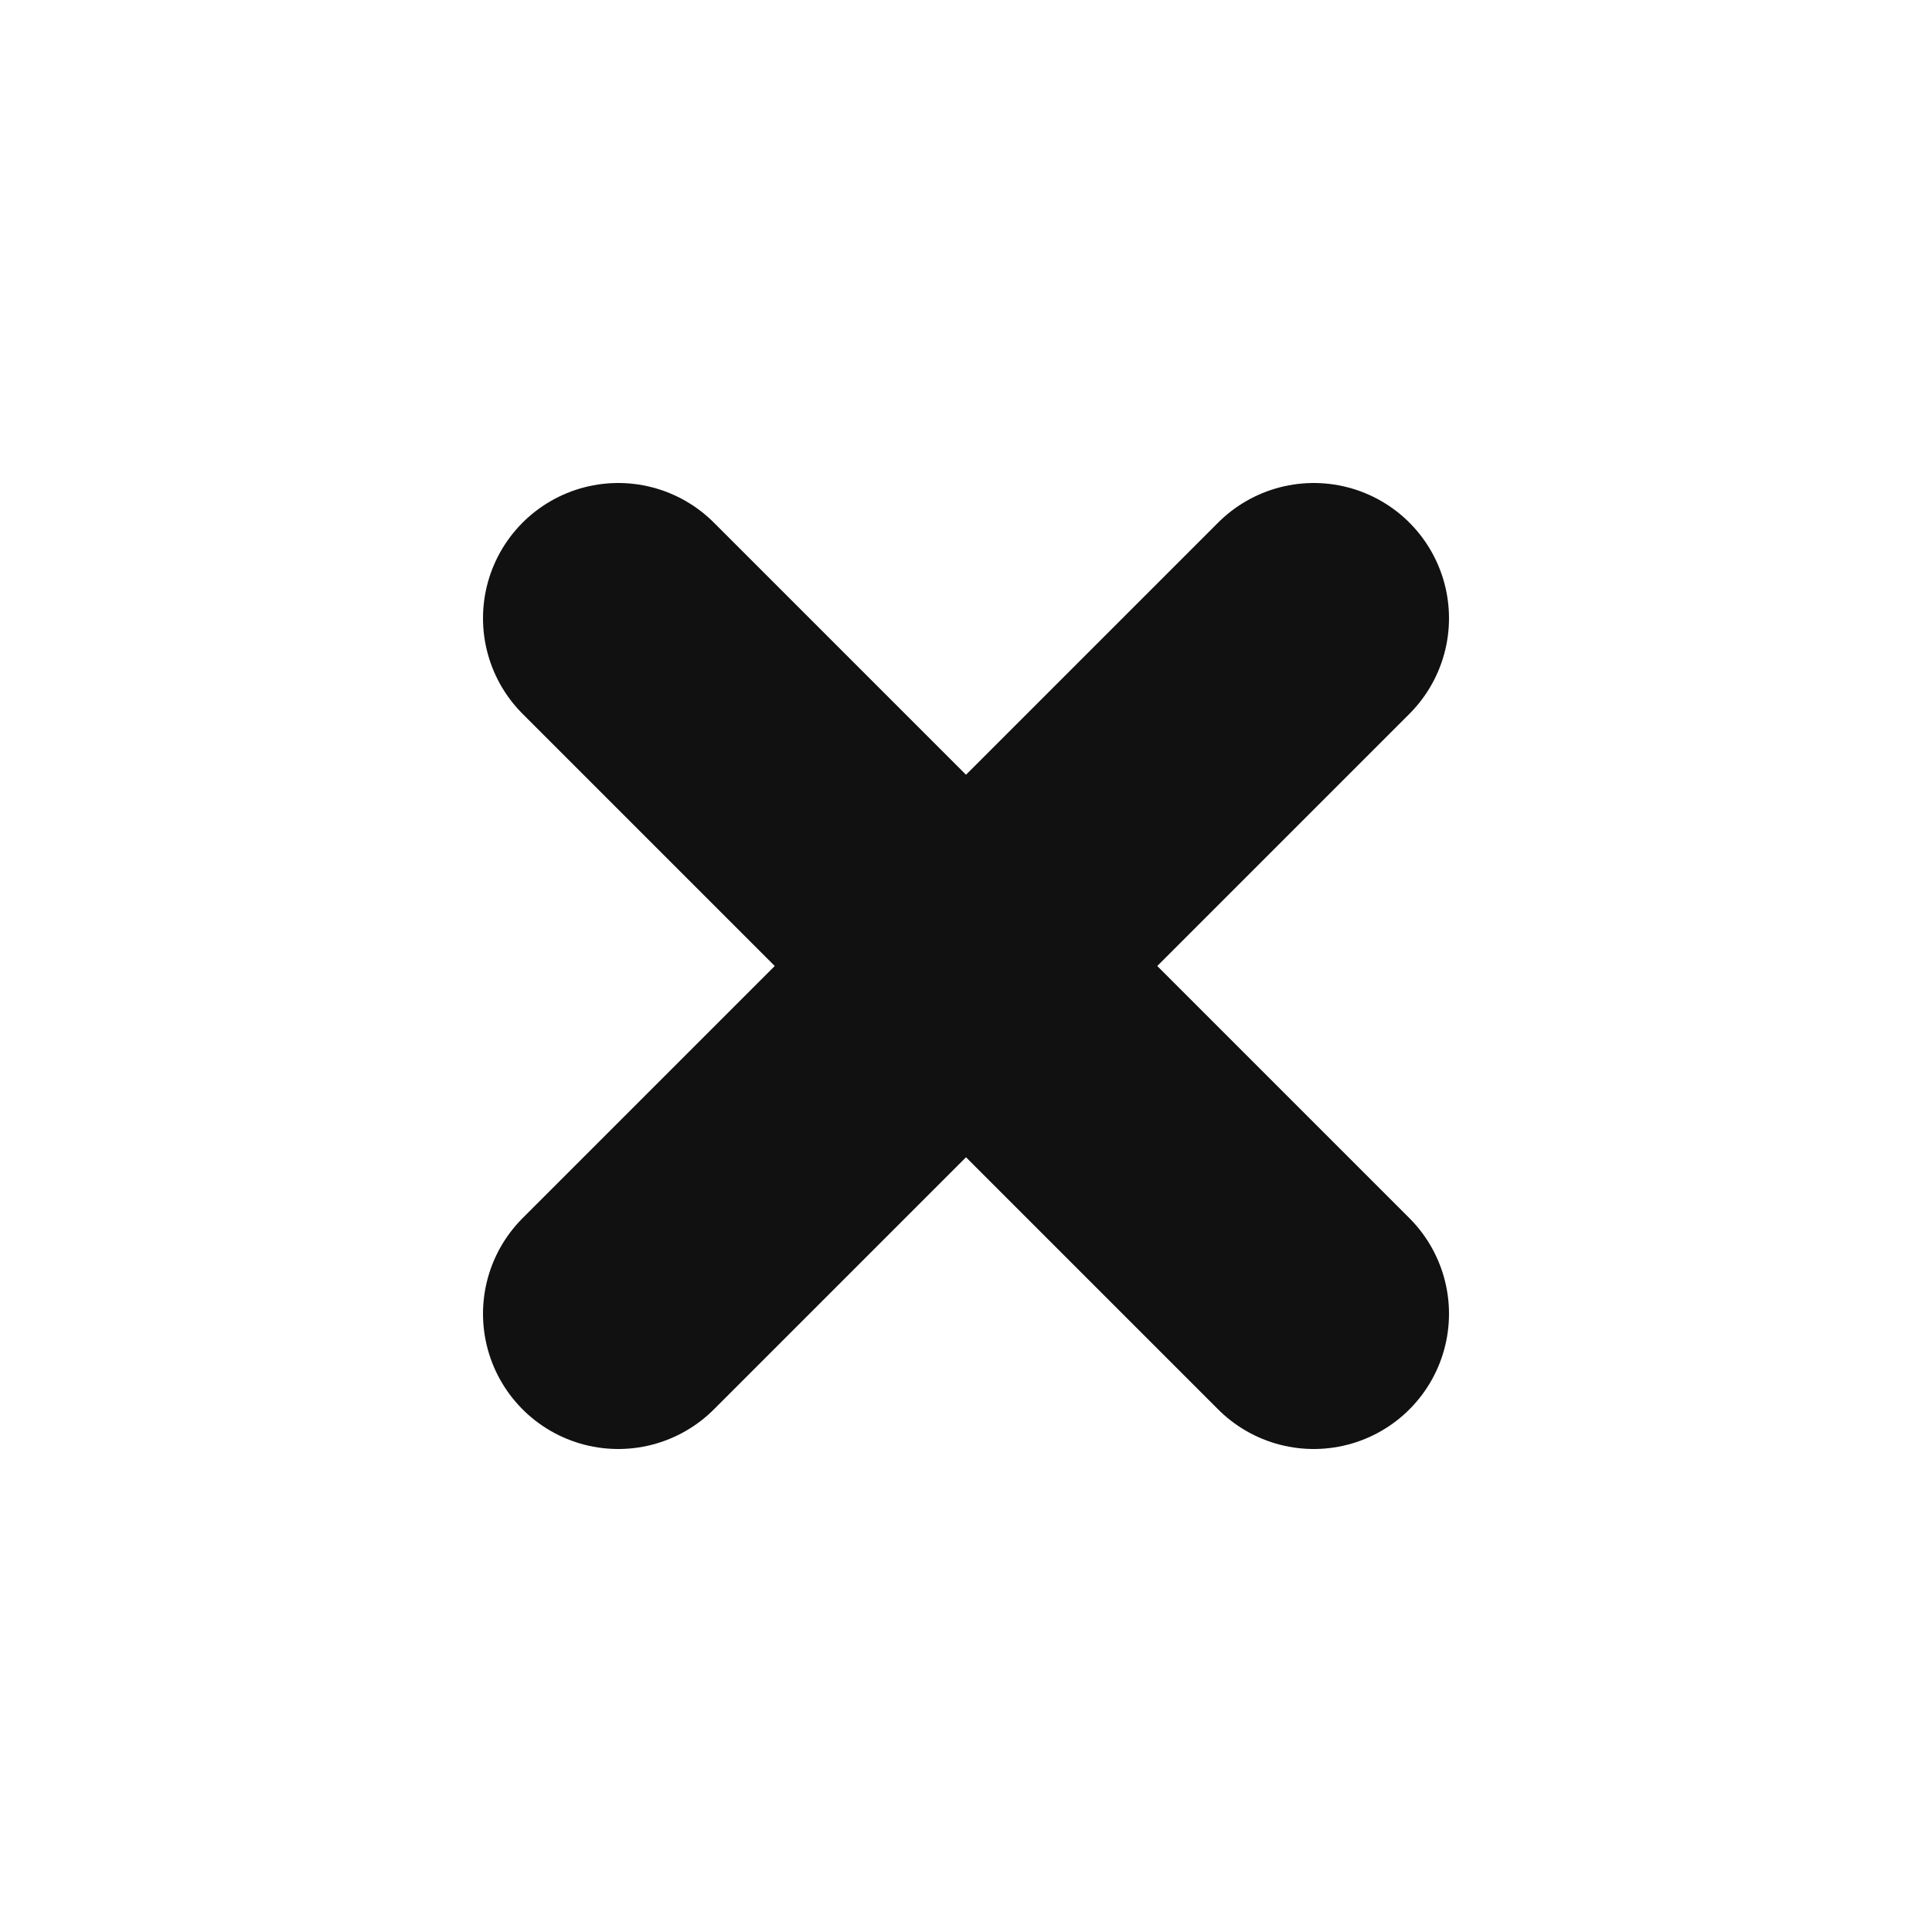
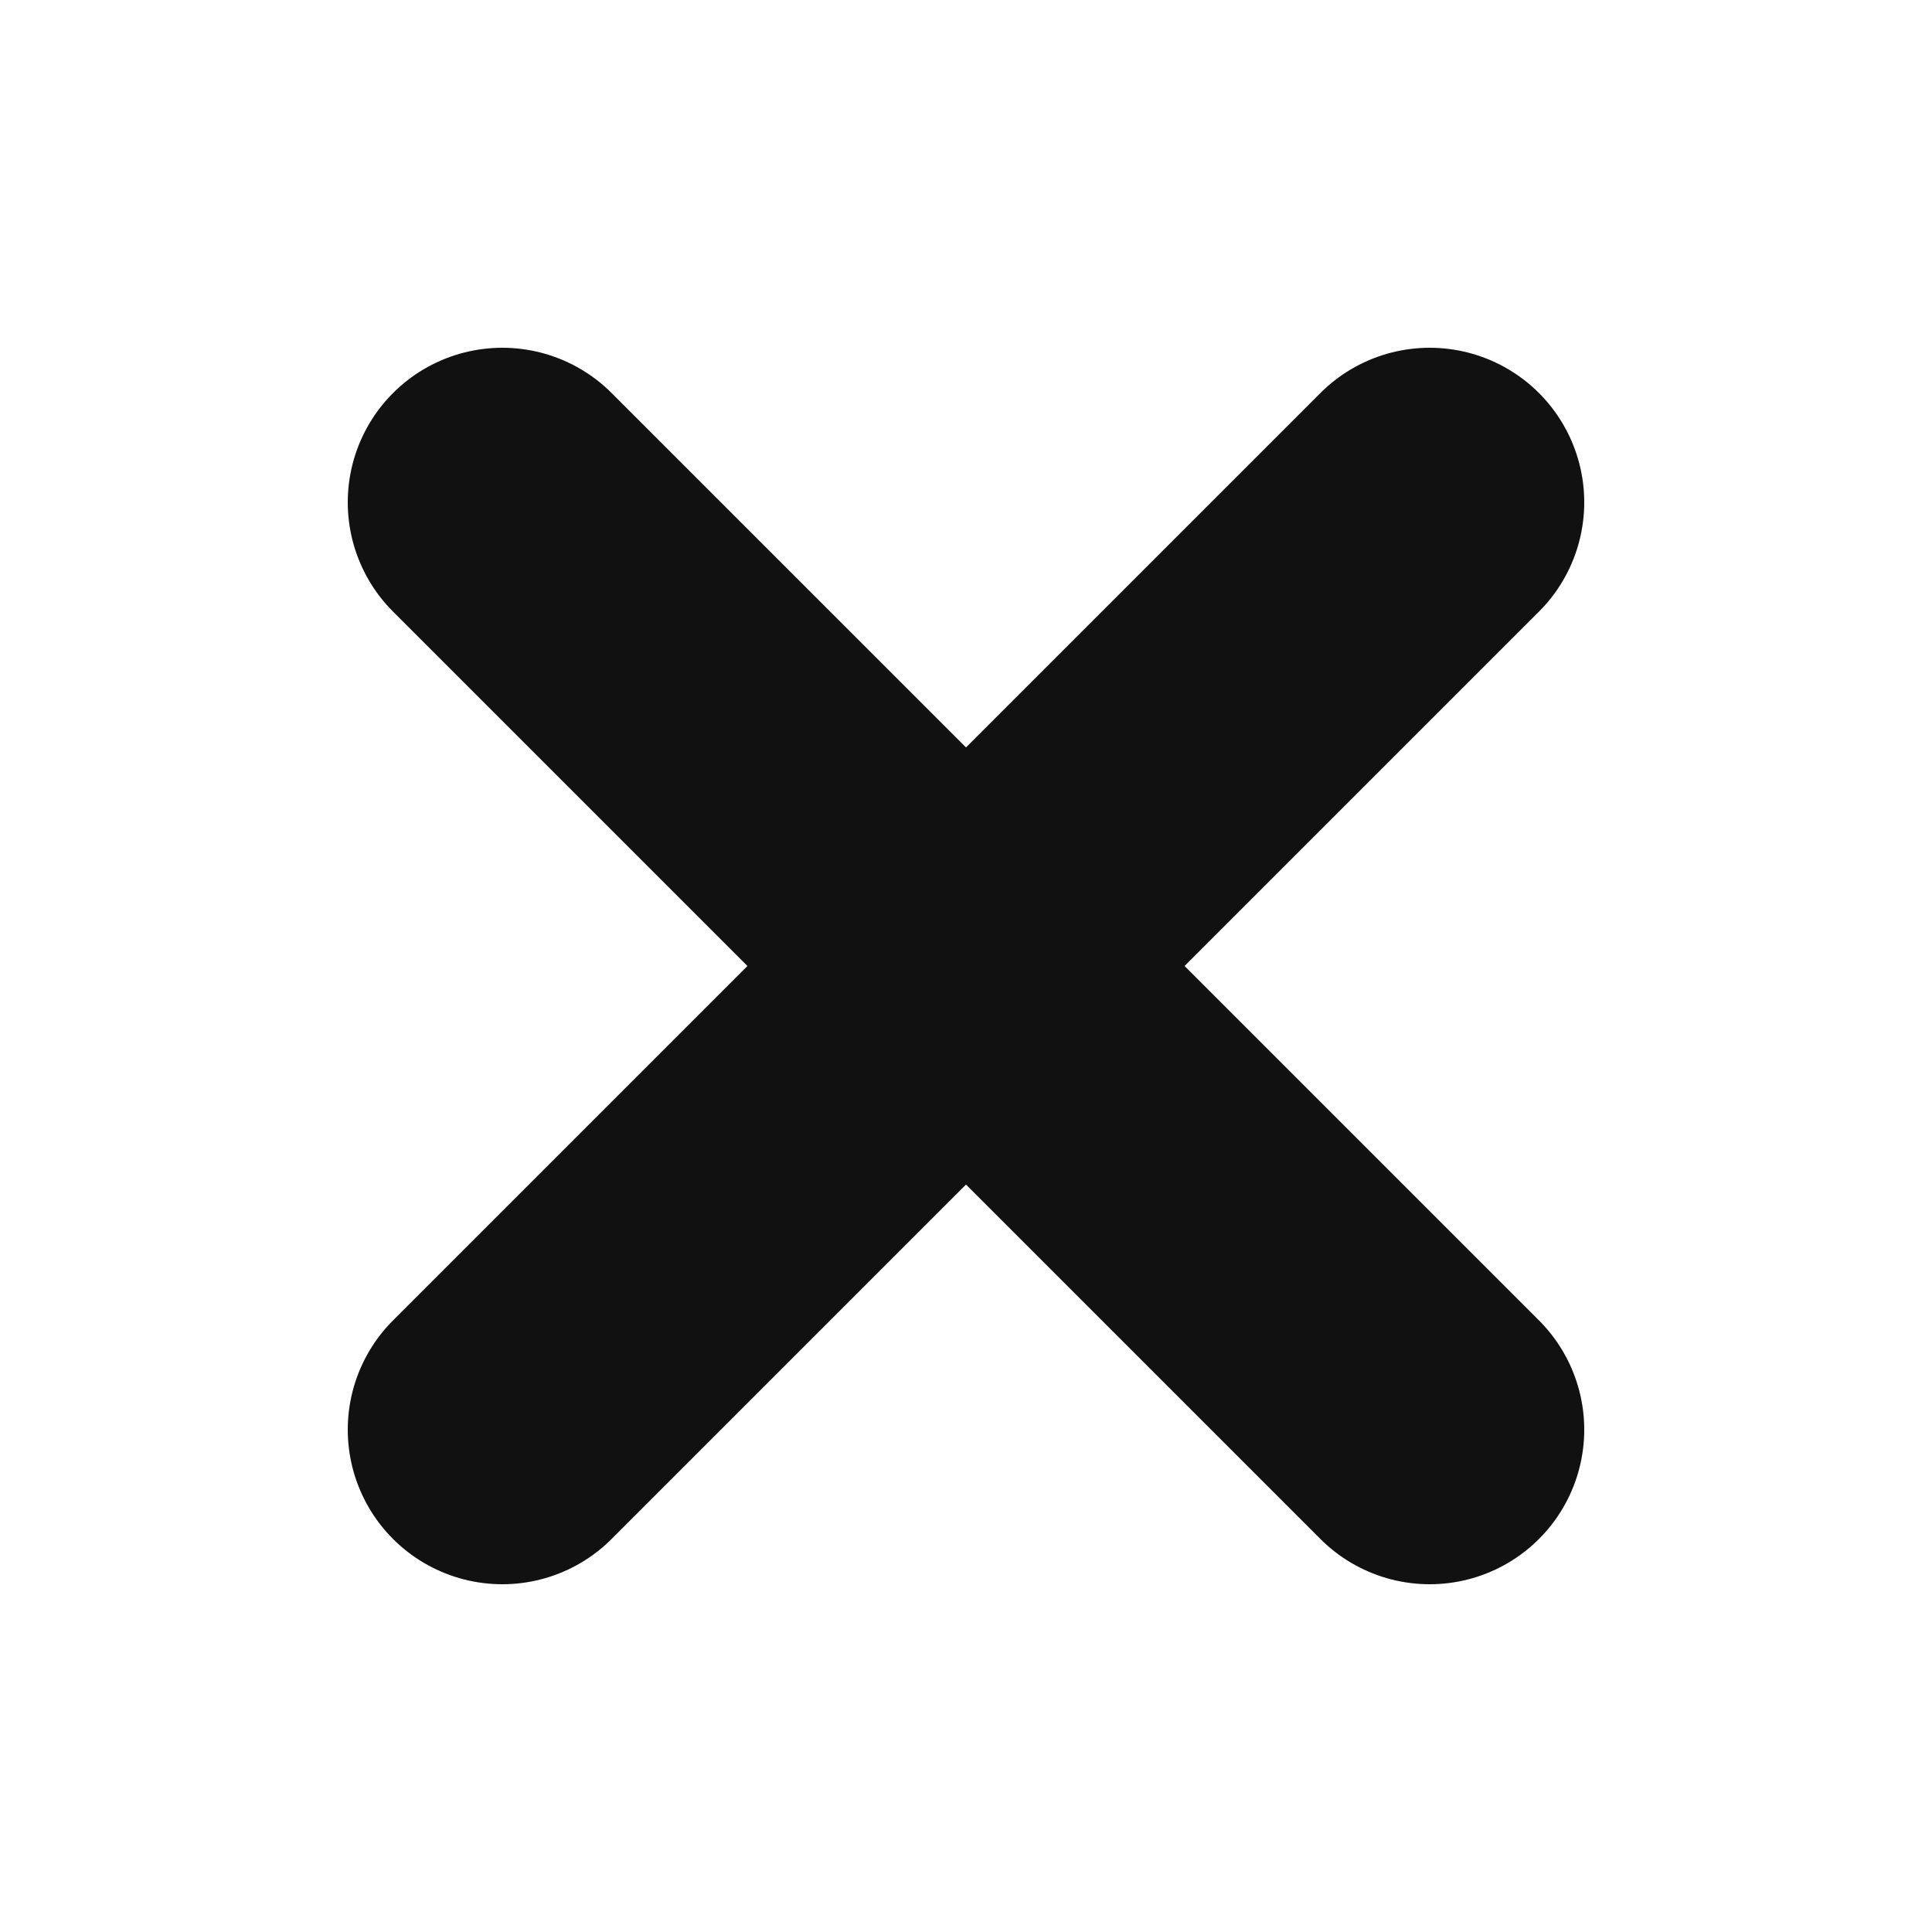
<svg xmlns="http://www.w3.org/2000/svg" viewBox="-50 -50 100 100">
-   <path d="M -18 -18 L 18 18 M 18 -18 L -18 18" fill="none" stroke="#111111" stroke-width="14" stroke-linecap="round" stroke-linejoin="round" />
+   <path d="M -24 -24 L 24 24 M 24 -24 L -24 24" fill="none" stroke="#111111" stroke-width="16" stroke-linecap="round" stroke-linejoin="round" />
</svg>
